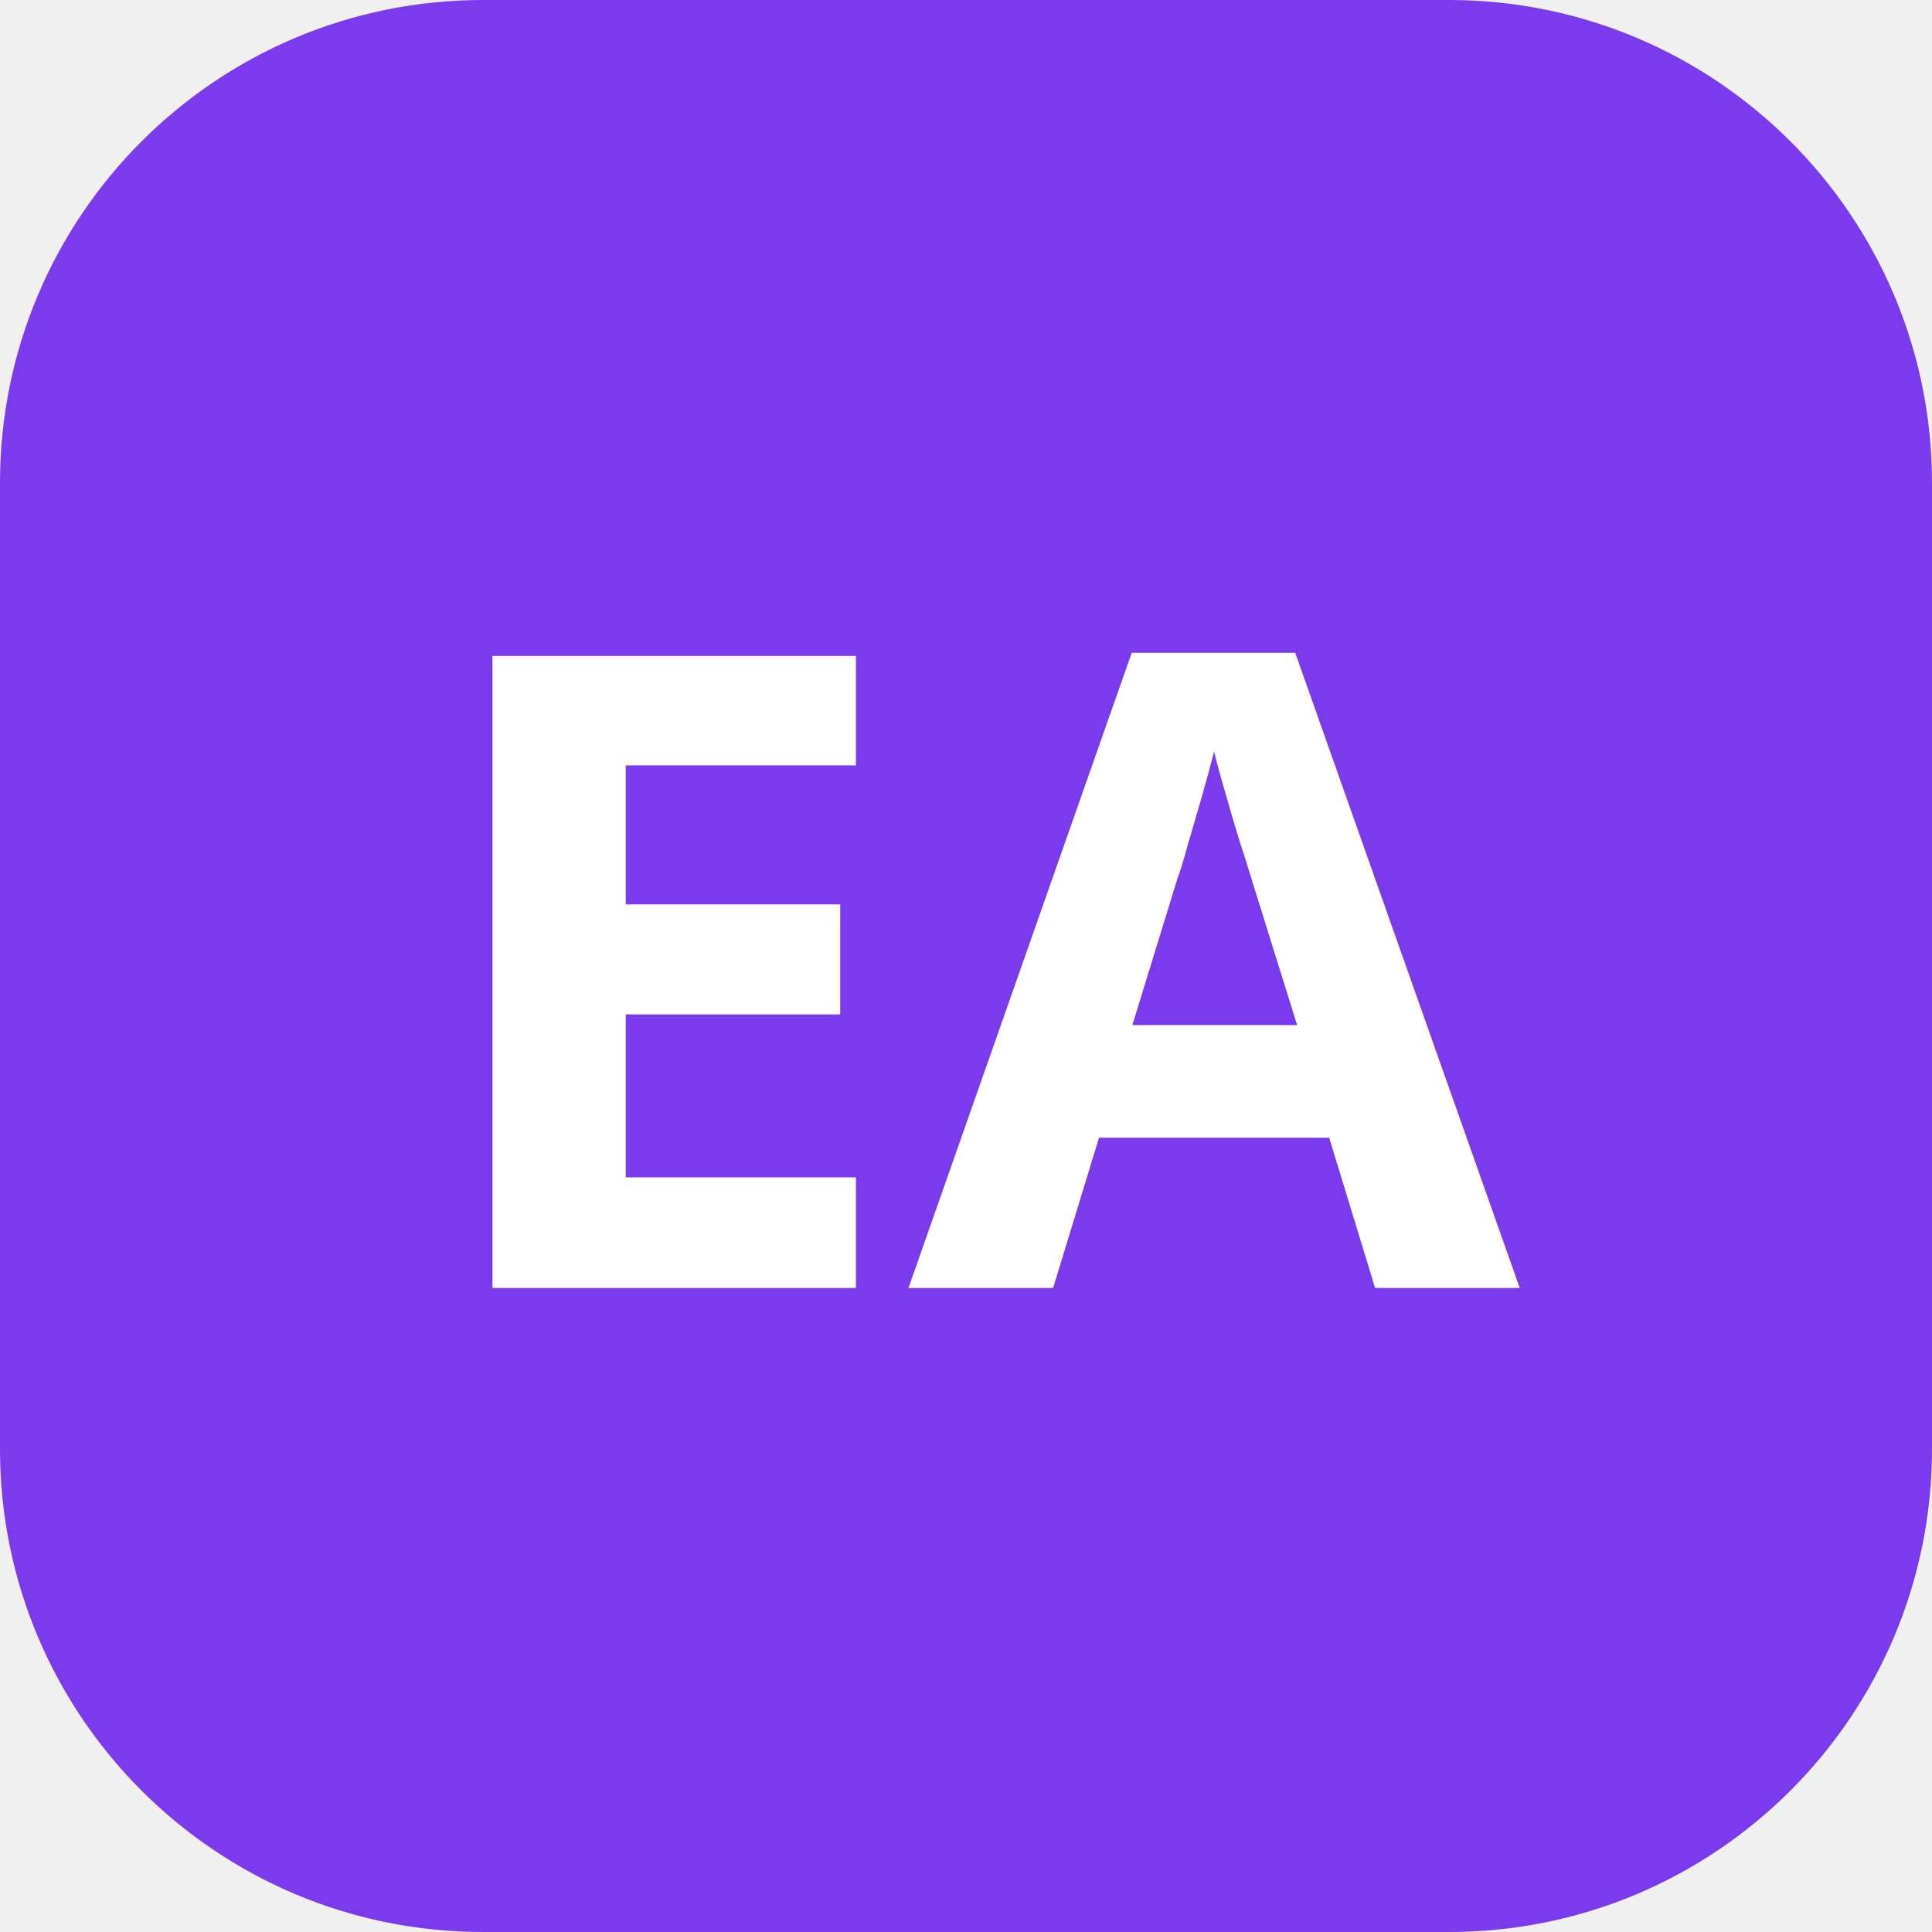
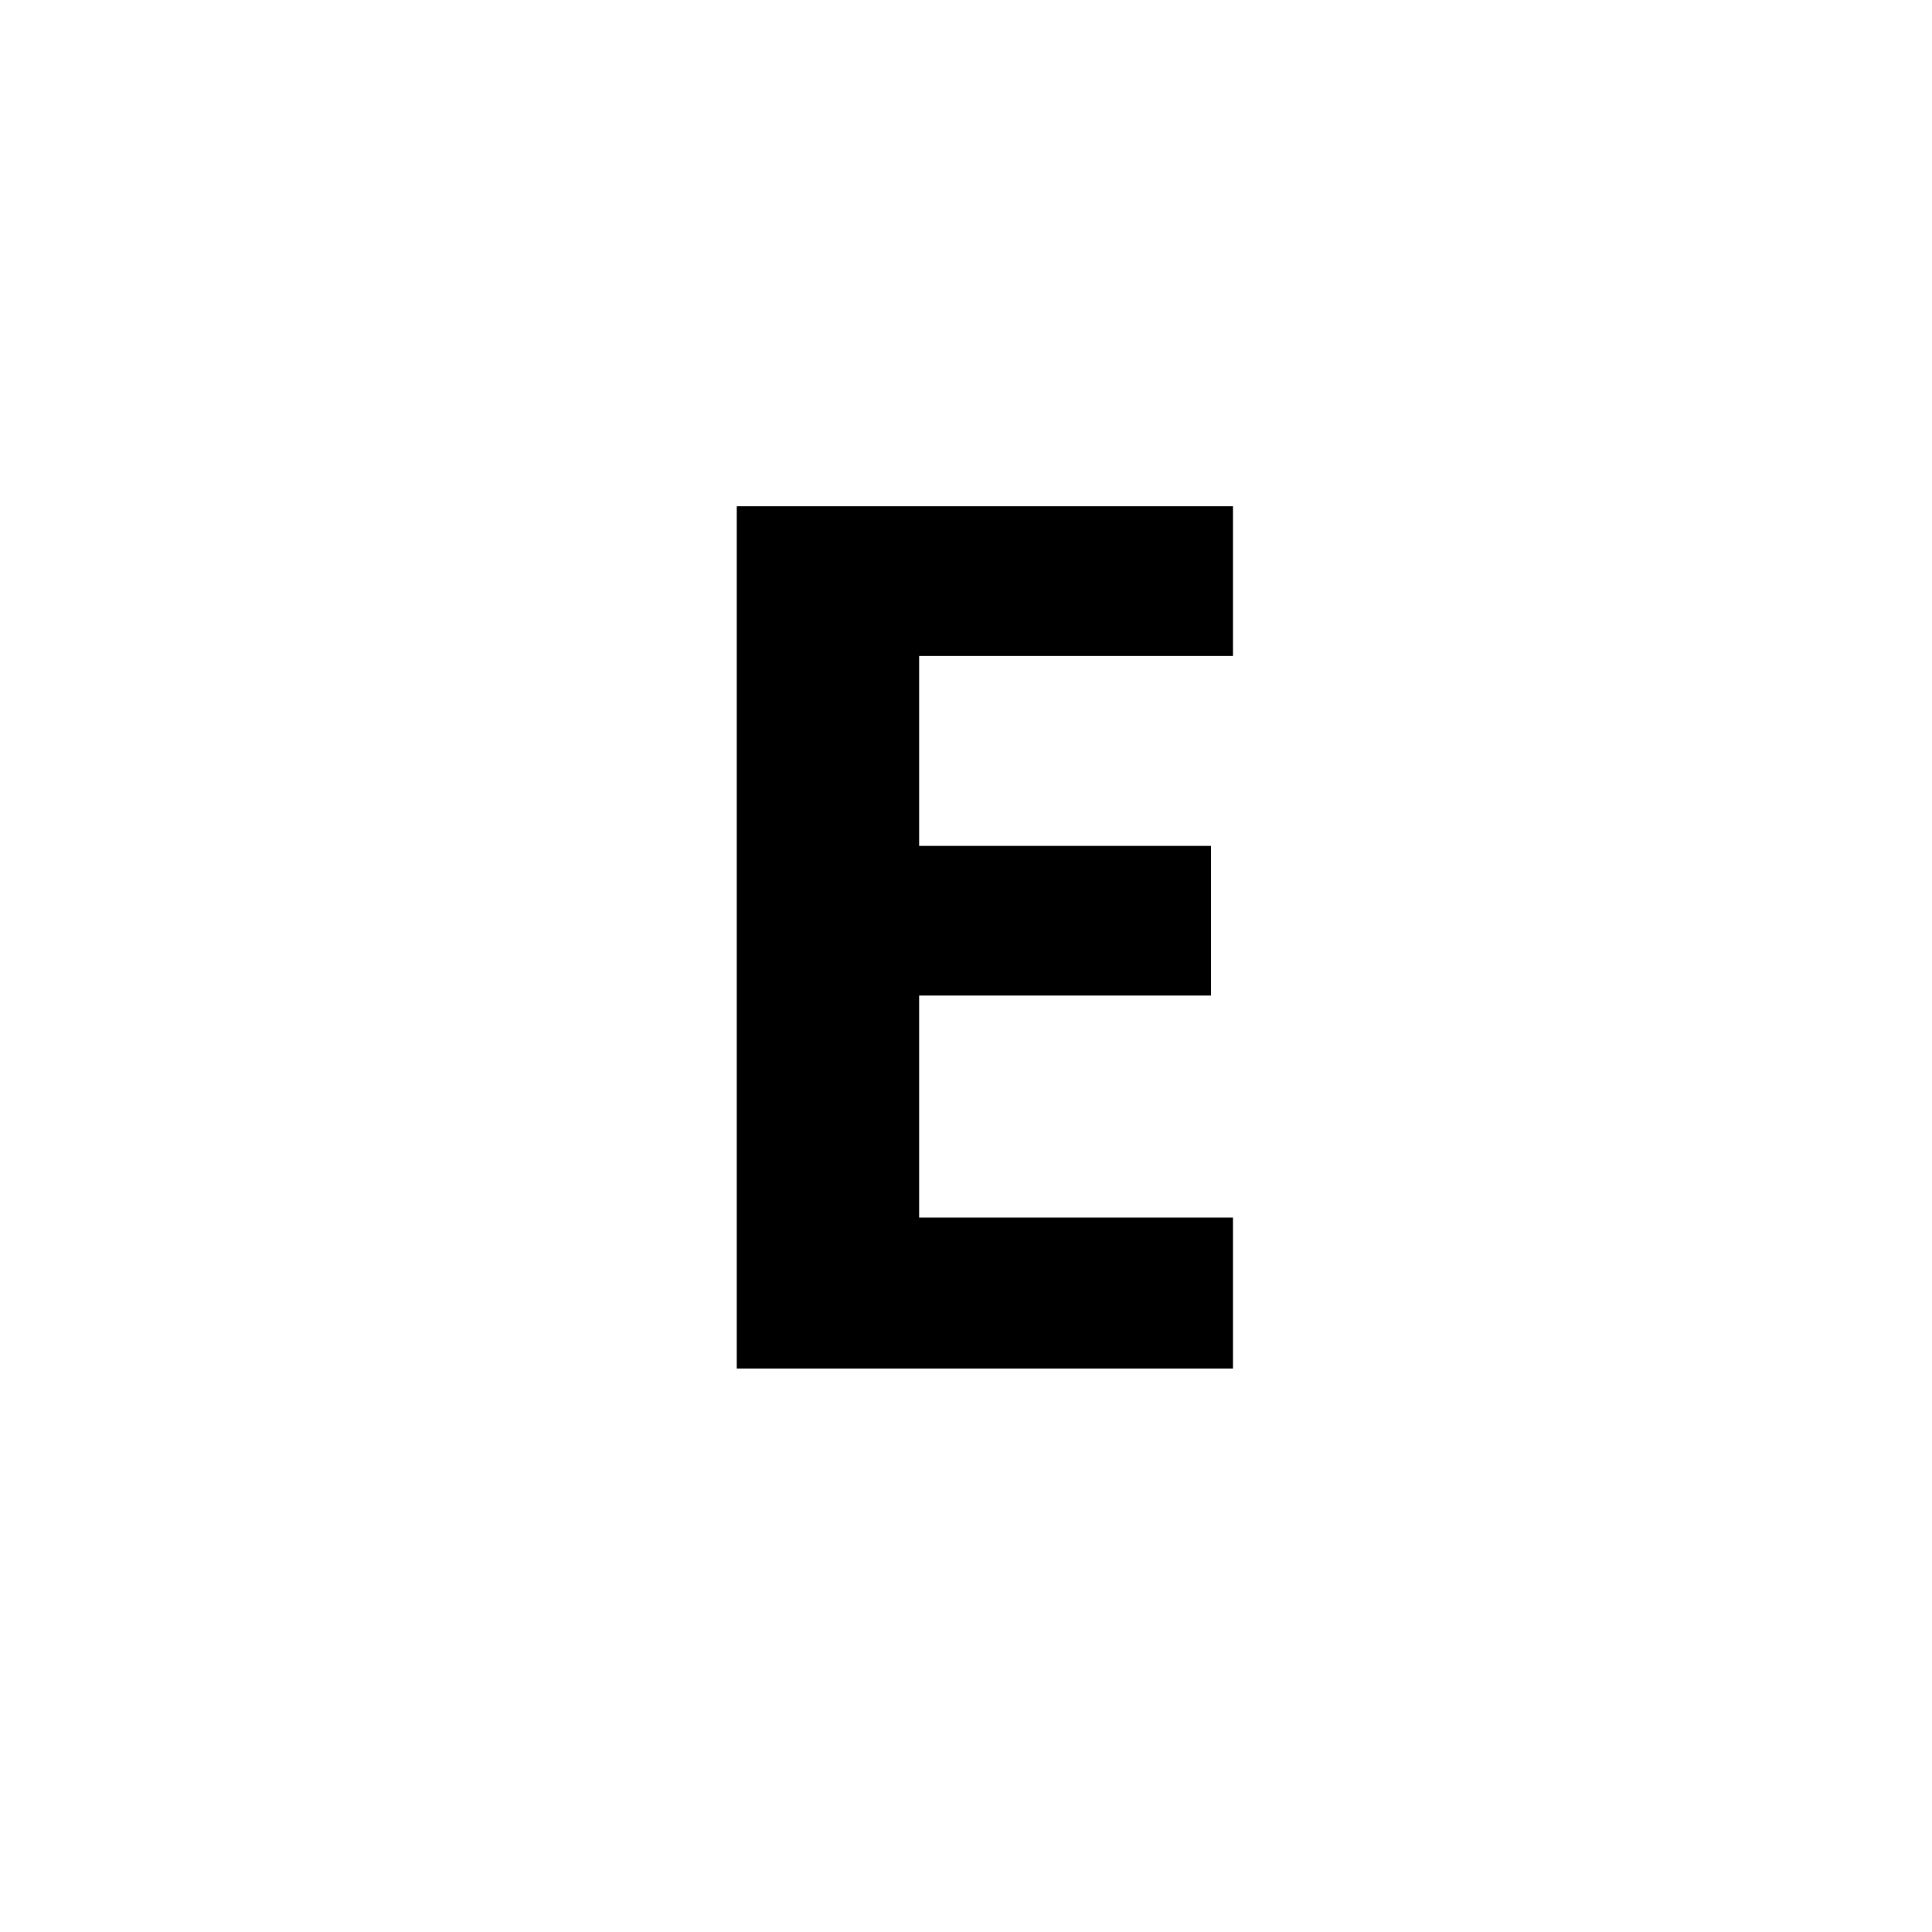
<svg xmlns="http://www.w3.org/2000/svg" viewBox="0 0 48 48">
-   <rect width="48" height="48" rx="12" fill="#7c3aed" />
-   <text x="24" y="32" font-family="system-ui,sans-serif" font-size="22" font-weight="700" fill="white" text-anchor="middle">EA</text>
+   <rect width="48" height="48" fill="white" />
+   <text x="24" y="34" font-family="system-ui,sans-serif" font-size="30" font-weight="700" fill="black" text-anchor="middle">E</text>
</svg>
